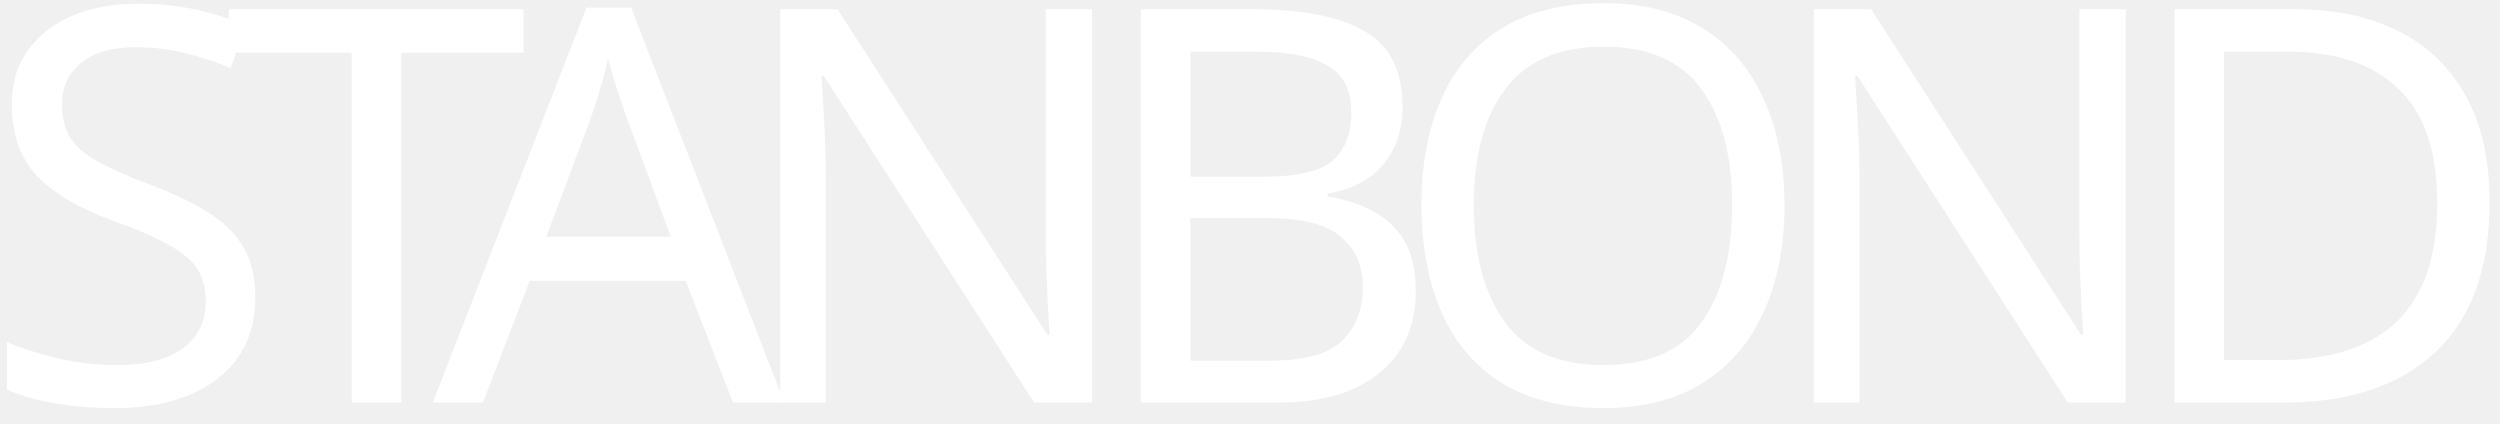
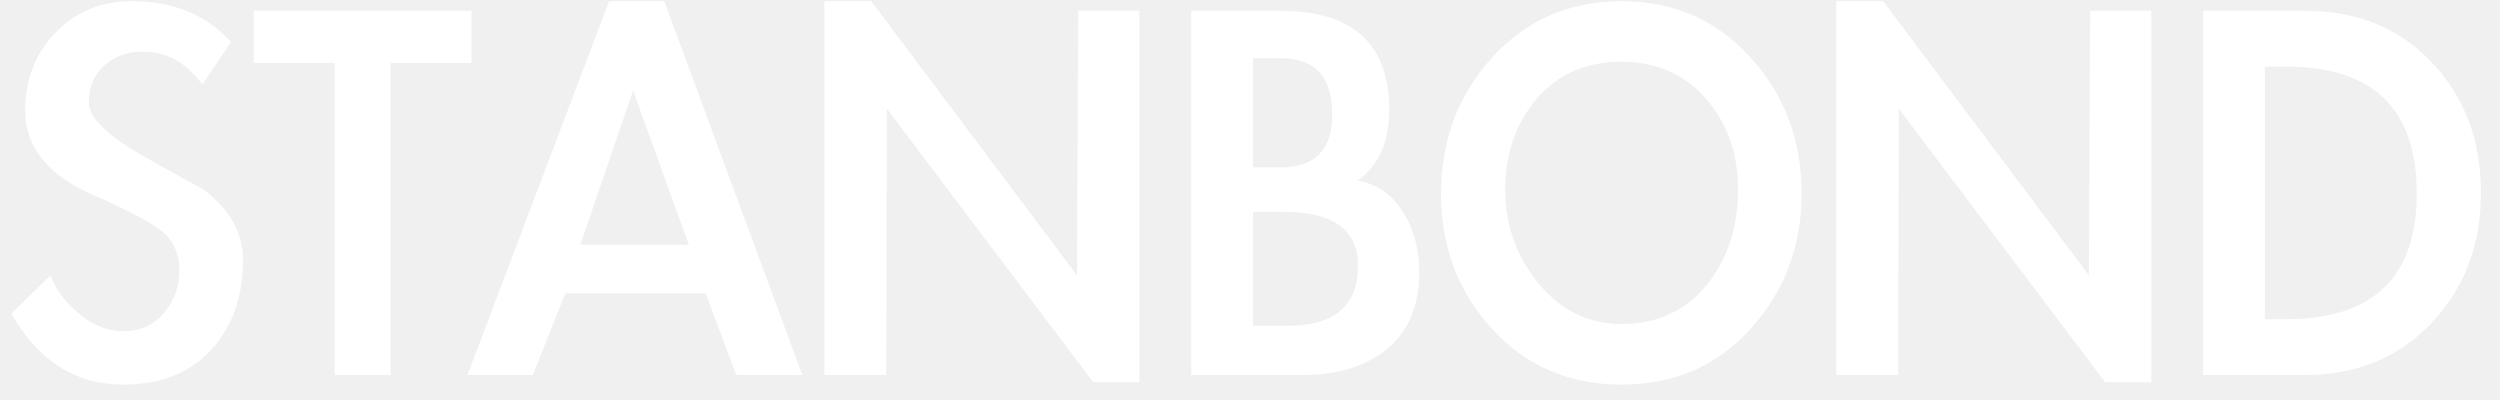
- <svg xmlns="http://www.w3.org/2000/svg" width="118" height="20" viewBox="0 0 118 20" fill="none">
-   <path d="M12.052 14.034C12.052 15.681 11.454 16.963 10.258 17.882C9.062 18.801 7.45 19.26 5.422 19.26C4.382 19.26 3.42 19.182 2.536 19.026C1.652 18.87 0.916 18.653 0.326 18.376V16.14C0.95 16.417 1.722 16.669 2.64 16.894C3.576 17.119 4.538 17.232 5.526 17.232C6.913 17.232 7.953 16.963 8.646 16.426C9.357 15.889 9.712 15.161 9.712 14.242C9.712 13.635 9.582 13.124 9.322 12.708C9.062 12.292 8.612 11.911 7.97 11.564C7.346 11.2 6.471 10.819 5.344 10.42C3.767 9.848 2.571 9.146 1.756 8.314C0.959 7.482 0.56 6.347 0.56 4.908C0.56 3.92 0.812 3.079 1.314 2.386C1.817 1.675 2.51 1.129 3.394 0.748C4.296 0.367 5.327 0.176 6.488 0.176C7.511 0.176 8.447 0.271 9.296 0.462C10.146 0.653 10.917 0.904 11.61 1.216L10.882 3.218C10.241 2.941 9.539 2.707 8.776 2.516C8.031 2.325 7.251 2.23 6.436 2.23C5.275 2.23 4.4 2.481 3.81 2.984C3.221 3.469 2.926 4.119 2.926 4.934C2.926 5.558 3.056 6.078 3.316 6.494C3.576 6.91 4.001 7.283 4.59 7.612C5.18 7.941 5.977 8.297 6.982 8.678C8.074 9.077 8.993 9.51 9.738 9.978C10.501 10.429 11.073 10.975 11.454 11.616C11.853 12.257 12.052 13.063 12.052 14.034Z" fill="white" />
-   <path d="M18.938 19H16.598V2.49H10.8V0.436H24.71V2.49H18.938V19Z" fill="white" />
-   <path d="M34.599 19L32.363 13.254H25.005L22.795 19H20.429L27.683 0.358H29.789L37.017 19H34.599ZM29.581 5.558C29.529 5.419 29.442 5.168 29.321 4.804C29.2 4.44 29.078 4.067 28.957 3.686C28.853 3.287 28.766 2.984 28.697 2.776C28.576 3.313 28.437 3.842 28.281 4.362C28.125 4.865 27.995 5.263 27.891 5.558L25.785 11.174H31.661L29.581 5.558Z" fill="white" />
-   <path d="M51.542 19H48.812L38.88 3.582H38.776C38.811 4.189 38.854 4.943 38.906 5.844C38.958 6.745 38.984 7.673 38.984 8.626V19H36.826V0.436H39.53L49.436 15.802H49.54C49.523 15.525 49.497 15.109 49.462 14.554C49.445 13.999 49.419 13.393 49.384 12.734C49.367 12.075 49.358 11.469 49.358 10.914V0.436H51.542V19Z" fill="white" />
-   <path d="M59.154 0.436C61.477 0.436 63.228 0.783 64.406 1.476C65.602 2.152 66.2 3.339 66.2 5.038C66.2 6.13 65.897 7.04 65.29 7.768C64.684 8.479 63.808 8.938 62.664 9.146V9.276C63.444 9.397 64.146 9.623 64.77 9.952C65.412 10.281 65.914 10.749 66.278 11.356C66.642 11.963 66.824 12.751 66.824 13.722C66.824 15.403 66.244 16.703 65.082 17.622C63.938 18.541 62.37 19 60.376 19H53.85V0.436H59.154ZM59.622 8.34C61.217 8.34 62.309 8.089 62.898 7.586C63.488 7.066 63.782 6.303 63.782 5.298C63.782 4.275 63.418 3.547 62.69 3.114C61.98 2.663 60.836 2.438 59.258 2.438H56.19V8.34H59.622ZM56.19 10.29V17.024H59.934C61.581 17.024 62.725 16.703 63.366 16.062C64.008 15.421 64.328 14.58 64.328 13.54C64.328 12.569 63.99 11.789 63.314 11.2C62.656 10.593 61.468 10.29 59.752 10.29H56.19Z" fill="white" />
-   <path d="M84.228 9.692C84.228 11.616 83.899 13.297 83.24 14.736C82.599 16.157 81.646 17.267 80.38 18.064C79.115 18.861 77.546 19.26 75.674 19.26C73.75 19.26 72.147 18.861 70.864 18.064C69.599 17.267 68.654 16.149 68.03 14.71C67.406 13.271 67.094 11.59 67.094 9.666C67.094 7.759 67.406 6.095 68.03 4.674C68.654 3.253 69.599 2.143 70.864 1.346C72.147 0.549 73.759 0.15 75.7 0.15C77.555 0.15 79.115 0.549 80.38 1.346C81.646 2.126 82.599 3.235 83.24 4.674C83.899 6.095 84.228 7.768 84.228 9.692ZM69.564 9.692C69.564 12.032 70.058 13.878 71.046 15.23C72.034 16.565 73.577 17.232 75.674 17.232C77.789 17.232 79.332 16.565 80.302 15.23C81.273 13.878 81.758 12.032 81.758 9.692C81.758 7.352 81.273 5.523 80.302 4.206C79.332 2.871 77.798 2.204 75.7 2.204C73.603 2.204 72.052 2.871 71.046 4.206C70.058 5.523 69.564 7.352 69.564 9.692Z" fill="white" />
-   <path d="M100.329 19H97.599L87.667 3.582H87.563C87.597 4.189 87.641 4.943 87.693 5.844C87.745 6.745 87.771 7.673 87.771 8.626V19H85.613V0.436H88.317L98.223 15.802H98.327C98.309 15.525 98.284 15.109 98.249 14.554C98.231 13.999 98.206 13.393 98.171 12.734C98.153 12.075 98.145 11.469 98.145 10.914V0.436H100.329V19Z" fill="white" />
-   <path d="M117.509 9.536C117.509 12.673 116.651 15.039 114.935 16.634C113.236 18.211 110.861 19 107.811 19H102.637V0.436H108.357C110.229 0.436 111.849 0.783 113.219 1.476C114.588 2.169 115.645 3.192 116.391 4.544C117.136 5.879 117.509 7.543 117.509 9.536ZM115.039 9.614C115.039 7.135 114.423 5.324 113.193 4.18C111.979 3.019 110.255 2.438 108.019 2.438H104.977V16.998H107.499C112.525 16.998 115.039 14.537 115.039 9.614Z" fill="white" />
+ <svg xmlns="http://www.w3.org/2000/svg" width="100" height="16" viewBox="0 0 100 16" fill="none">
+   <path d="M8.088 3.384C7.464 2.504 6.672 2.064 5.712 2.064C5.104 2.064 4.592 2.248 4.176 2.616C3.76 2.984 3.552 3.48 3.552 4.104C3.552 4.712 4.304 5.44 5.808 6.288C7.328 7.136 8.096 7.56 8.112 7.56C9.184 8.36 9.72 9.304 9.72 10.392C9.72 11.88 9.288 13.088 8.424 14.016C7.576 14.928 6.408 15.384 4.92 15.384C3.032 15.384 1.544 14.44 0.456 12.552L2.016 11.016C2.224 11.576 2.608 12.088 3.168 12.552C3.728 13.016 4.304 13.248 4.896 13.248C5.6 13.248 6.152 13.008 6.552 12.528C6.968 12.048 7.176 11.464 7.176 10.776C7.176 10.28 7.024 9.848 6.72 9.48C6.416 9.096 5.384 8.52 3.624 7.752C1.88 6.968 1.008 5.856 1.008 4.416C1.008 3.184 1.408 2.152 2.208 1.32C3.024 0.472 4.04 0.048 5.256 0.048C6.936 0.048 8.264 0.592 9.24 1.68L8.088 3.384ZM15.62 15H13.388V2.52H10.148V0.432H18.86V2.52H15.62V15ZM22.611 11.736L21.315 15H18.699L24.363 0.048H26.571L32.091 15H29.451L28.227 11.736H22.611ZM25.323 3.624L23.211 9.792H27.555L25.323 3.624ZM32.977 0.048H34.849L43.081 11.016L43.129 0.432H45.577V15.288H43.729L35.473 4.344L35.449 15H32.977V0.048ZM47.649 0.432H51.201C54.113 0.432 55.569 1.752 55.569 4.392C55.569 5.688 55.145 6.632 54.297 7.224C55.065 7.352 55.665 7.76 56.097 8.448C56.545 9.136 56.769 9.944 56.769 10.872C56.769 12.232 56.337 13.264 55.473 13.968C54.625 14.656 53.505 15 52.113 15H47.649V0.432ZM50.121 13.032H51.489C53.377 13.032 54.321 12.232 54.321 10.632C54.321 9.192 53.329 8.472 51.345 8.472H50.121V13.032ZM50.121 6.696H51.225C52.601 6.696 53.289 5.992 53.289 4.584C53.289 3.08 52.609 2.328 51.249 2.328H50.121V6.696ZM57.641 7.752C57.641 5.624 58.321 3.808 59.681 2.304C61.057 0.8 62.785 0.048 64.865 0.048C66.945 0.048 68.665 0.8 70.025 2.304C71.385 3.808 72.065 5.616 72.065 7.728C72.065 9.84 71.385 11.648 70.025 13.152C68.681 14.64 66.961 15.384 64.865 15.384C62.769 15.384 61.041 14.64 59.681 13.152C58.321 11.664 57.641 9.864 57.641 7.752ZM60.209 7.584C60.209 9.008 60.657 10.264 61.553 11.352C62.449 12.424 63.553 12.96 64.865 12.96C66.273 12.96 67.401 12.448 68.249 11.424C69.097 10.384 69.521 9.104 69.521 7.584C69.521 6.144 69.097 4.936 68.249 3.96C67.401 2.968 66.265 2.472 64.841 2.472C63.433 2.472 62.305 2.968 61.457 3.96C60.625 4.952 60.209 6.16 60.209 7.584ZM73.454 0.048H75.326L83.558 11.016L83.606 0.432H86.054V15.288H84.206L75.95 4.344L75.926 15H73.454V0.048ZM88.126 0.432H92.206C94.286 0.432 95.974 1.12 97.27 2.496C98.582 3.872 99.238 5.608 99.238 7.704C99.238 9.8 98.574 11.544 97.246 12.936C95.934 14.312 94.246 15 92.182 15H88.126V0.432ZM90.598 12.768H91.438C94.926 12.768 96.67 11.088 96.67 7.728C96.67 4.352 94.926 2.664 91.438 2.664H90.598V12.768Z" fill="white" />
</svg>
